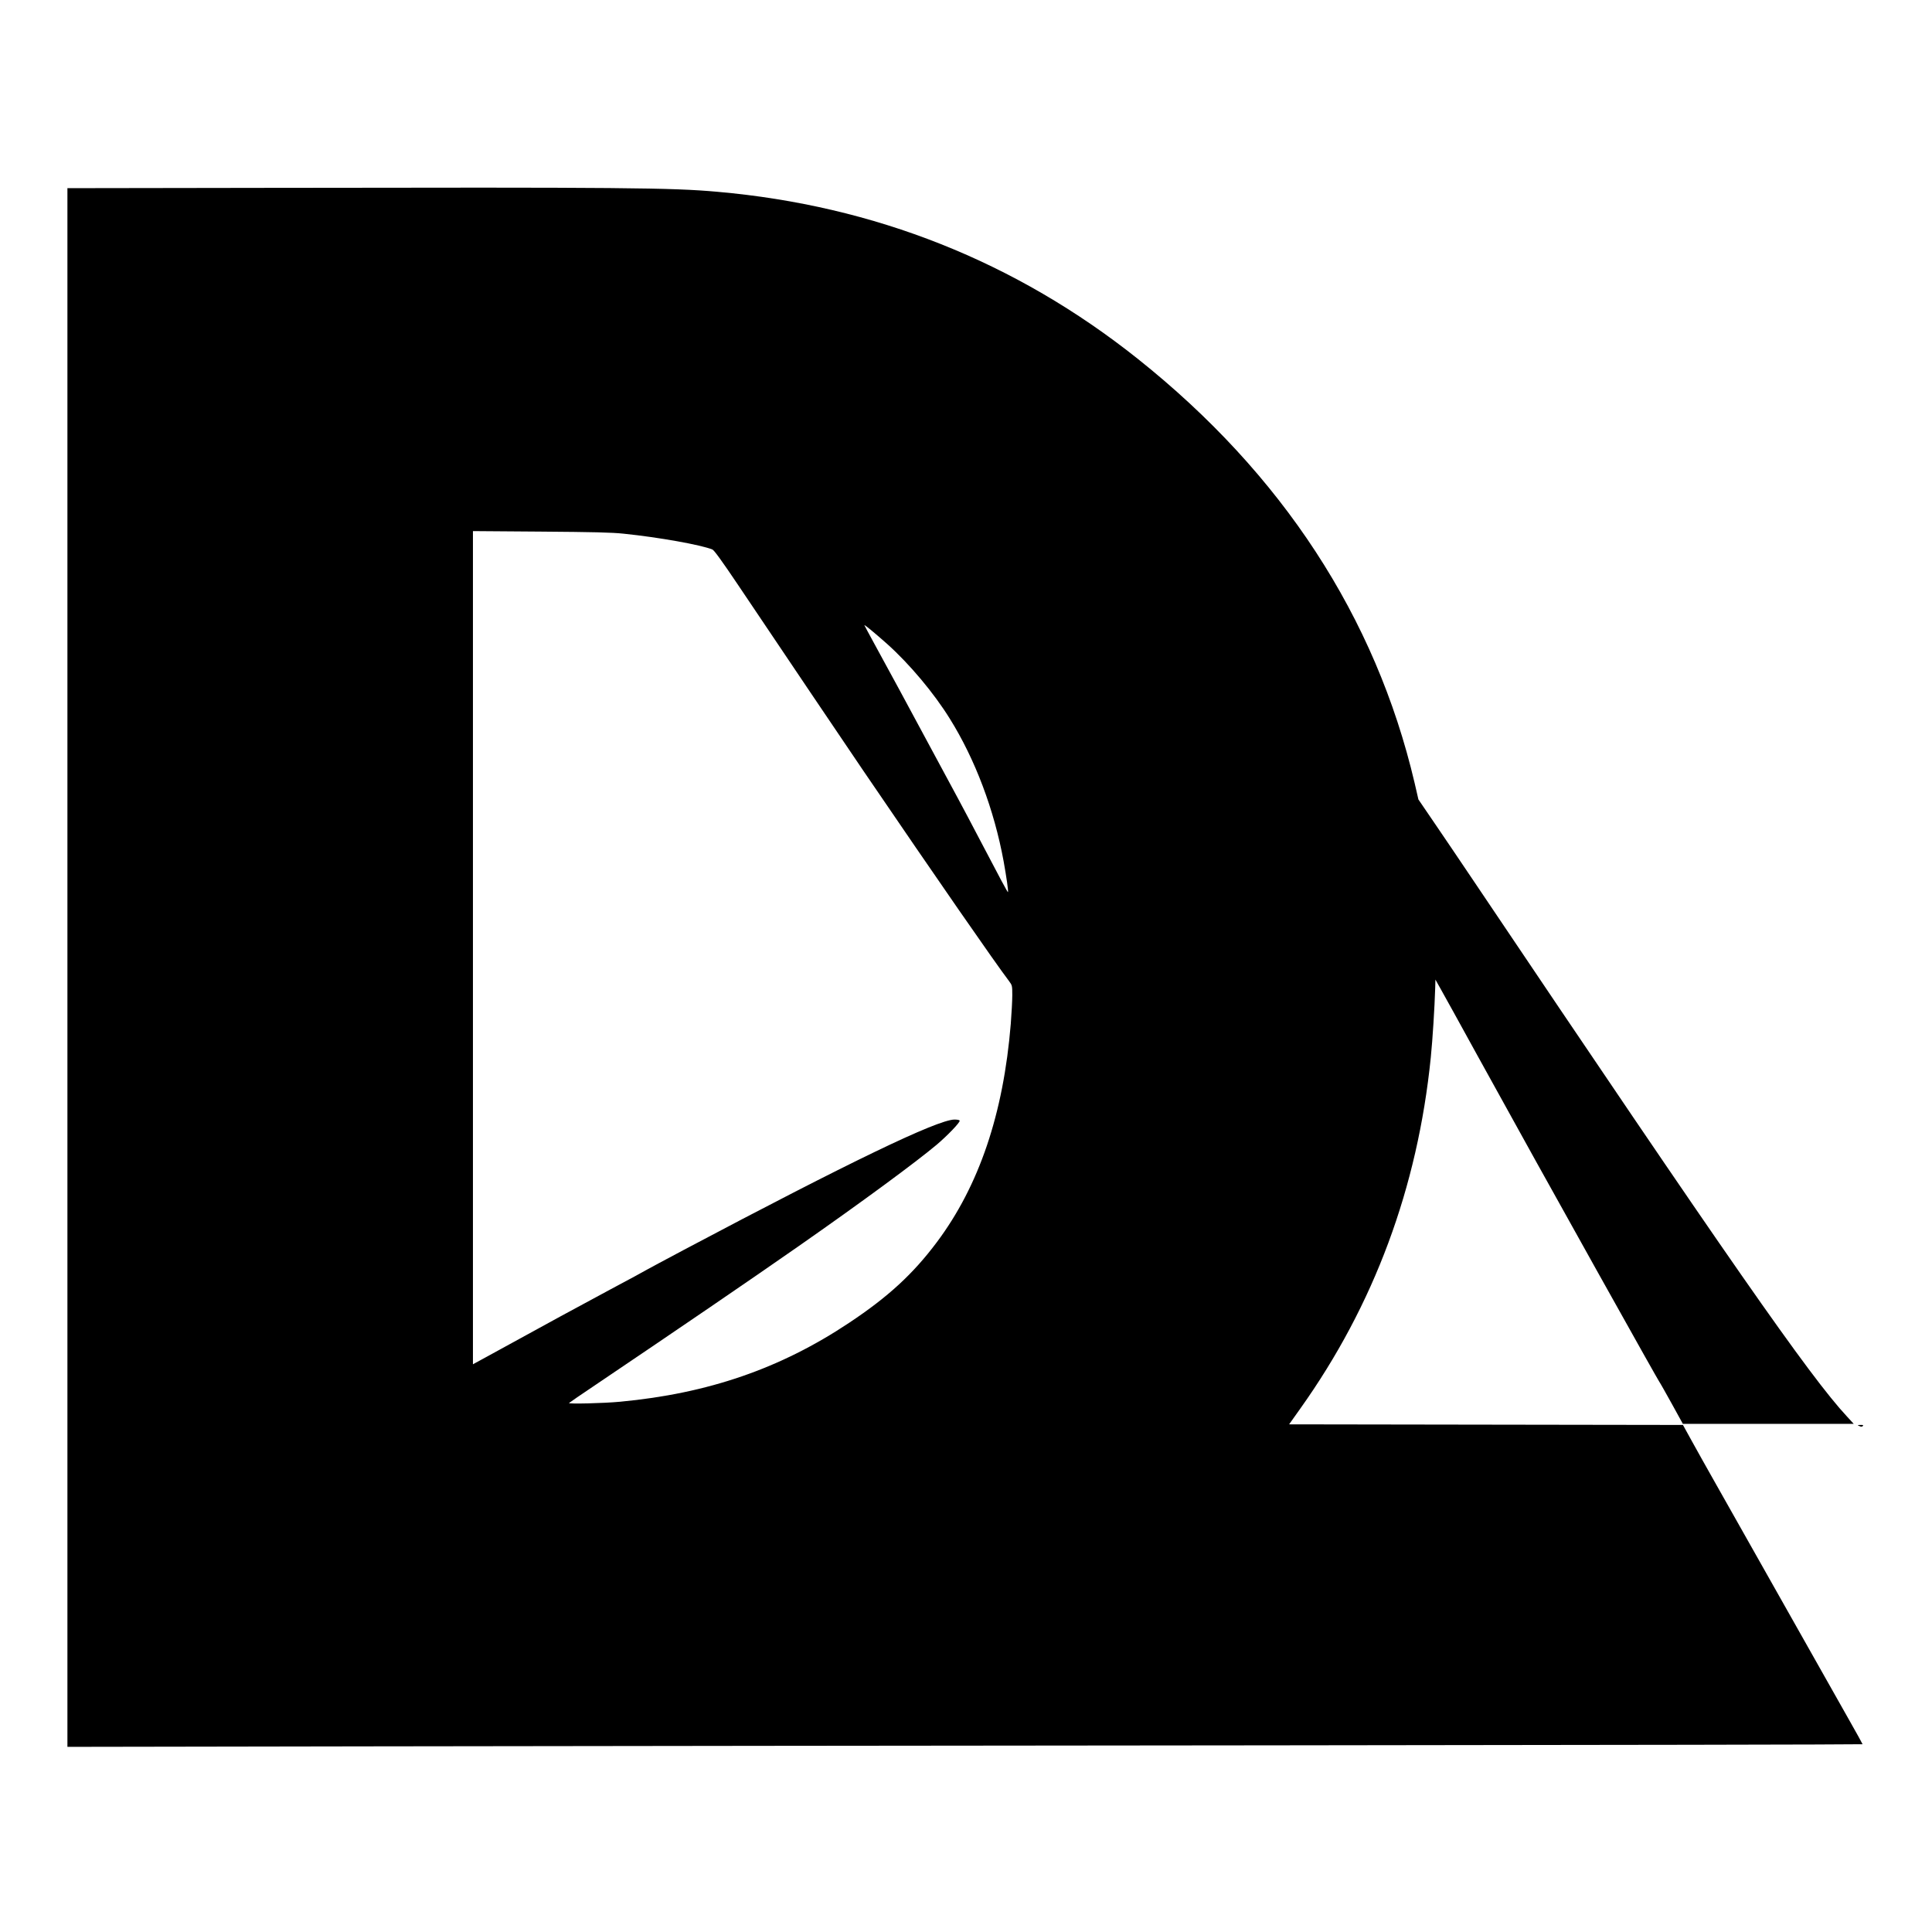
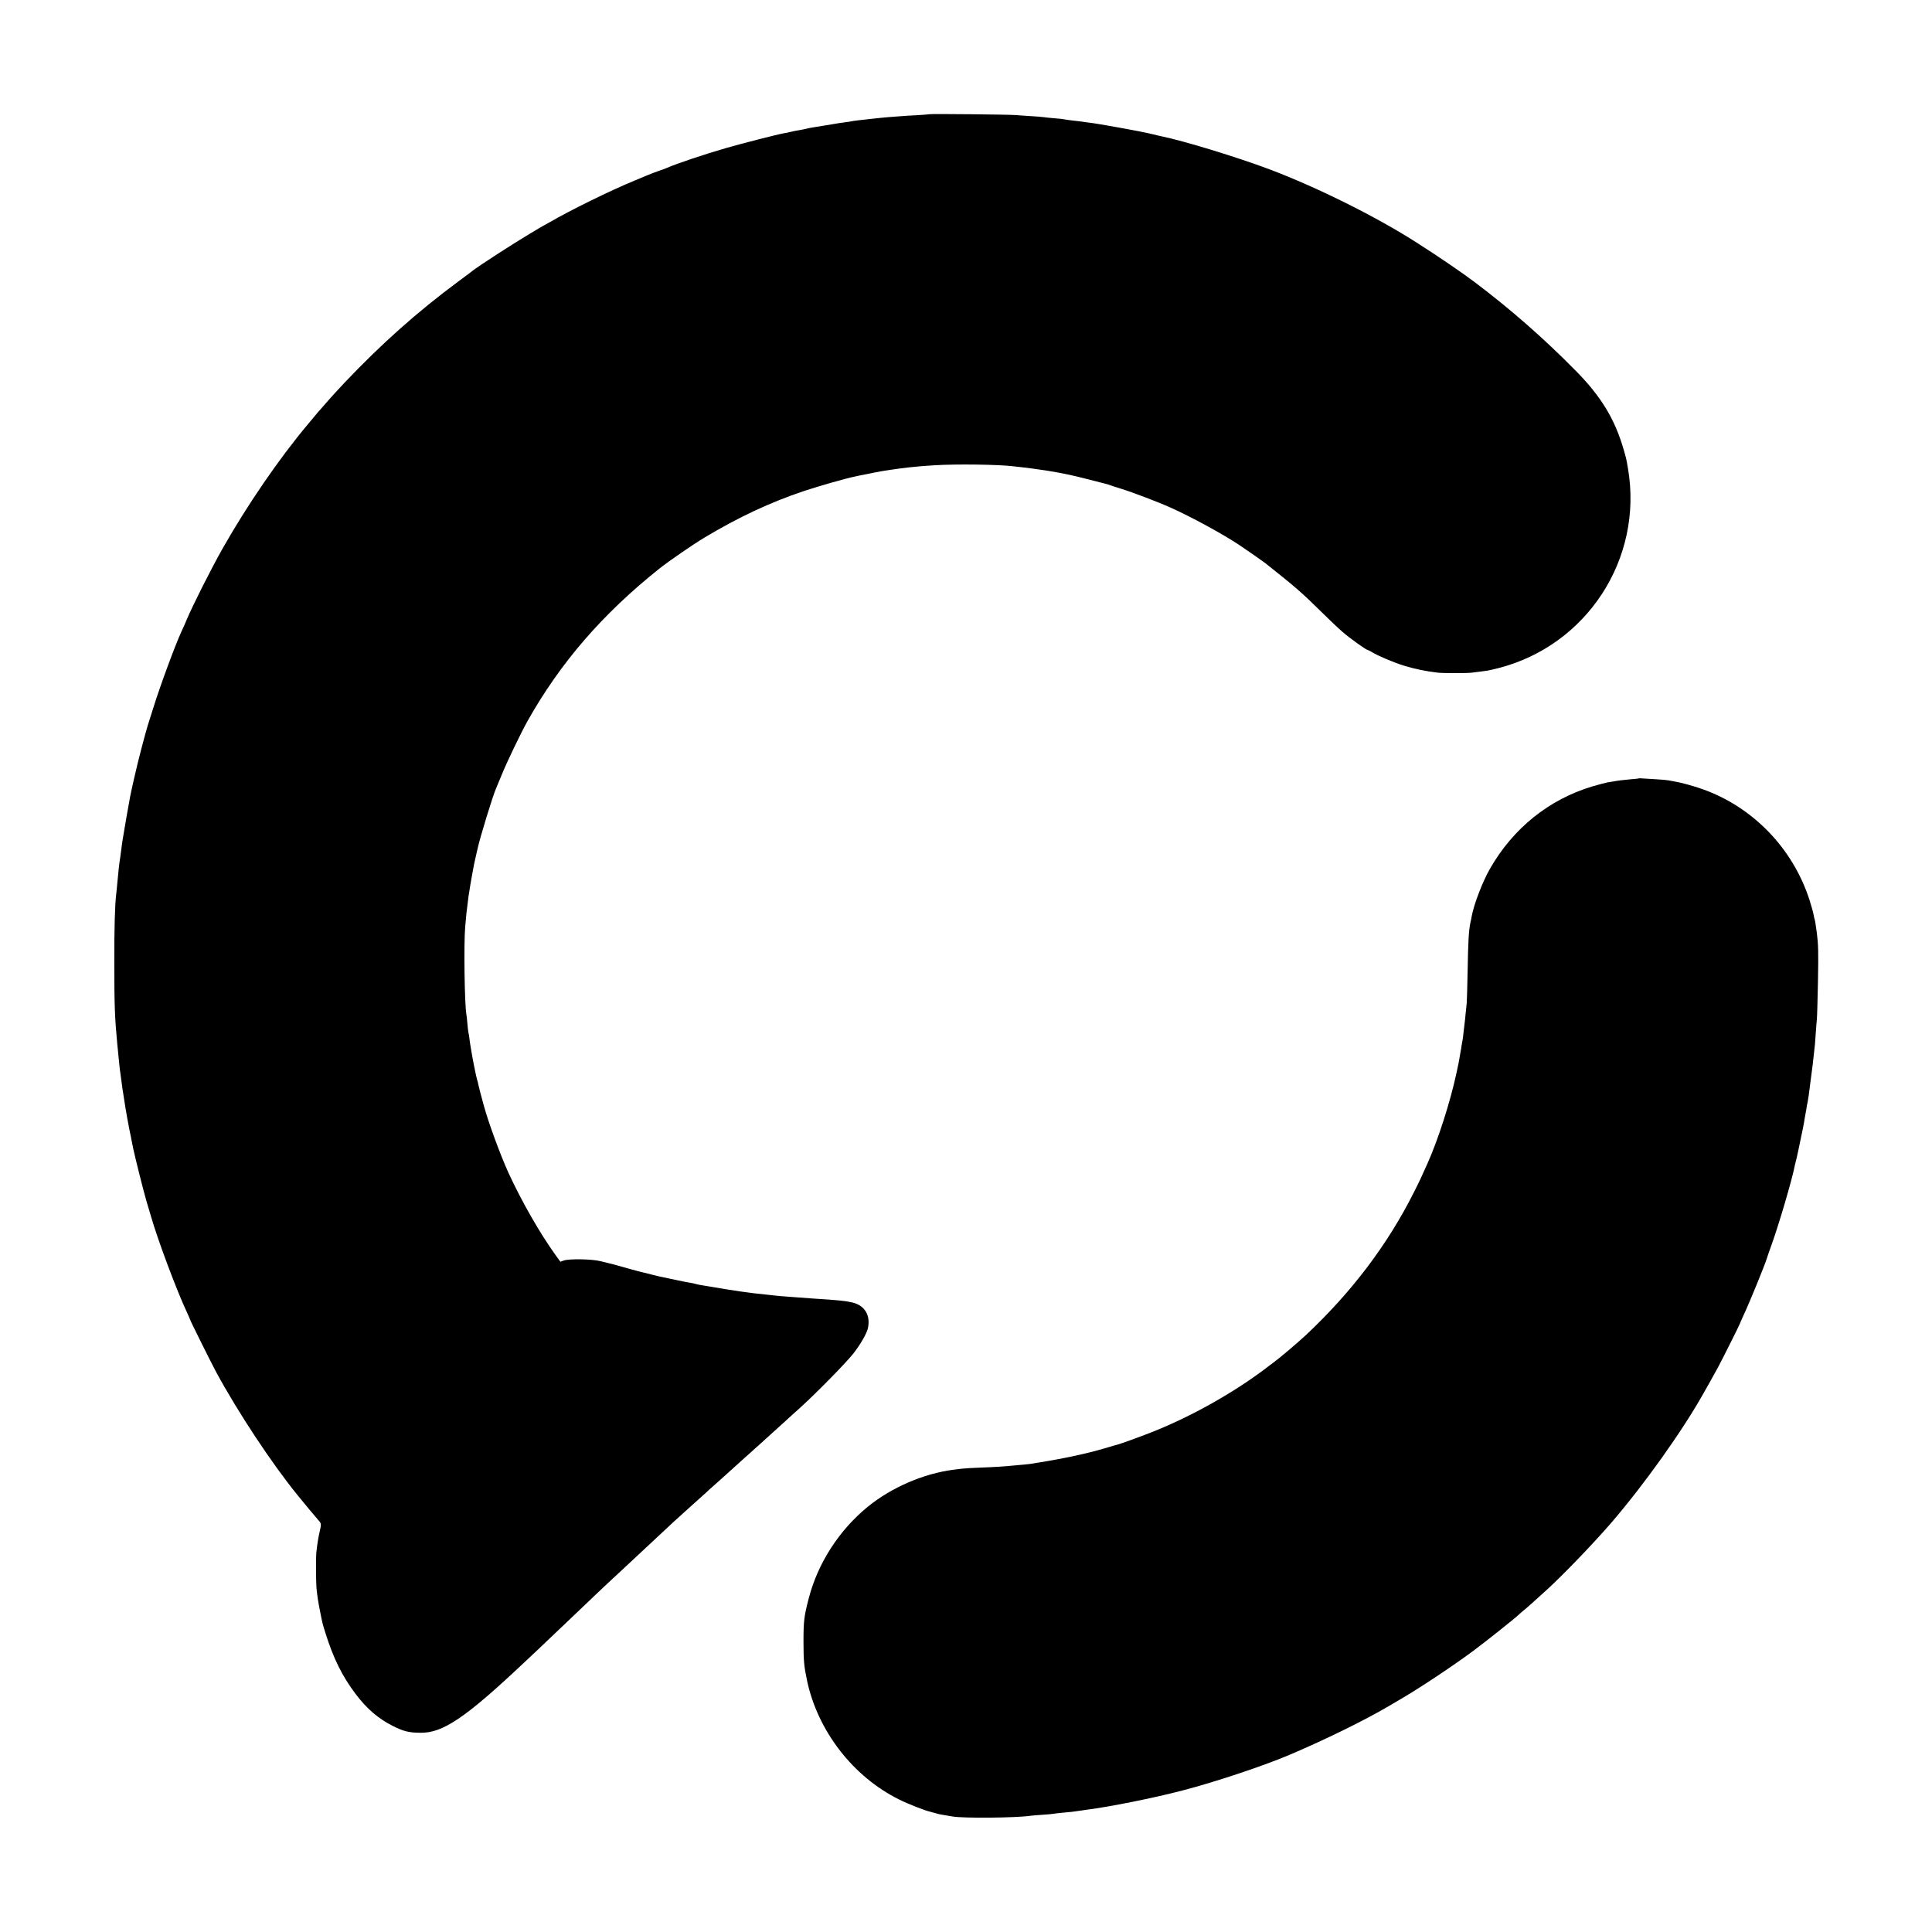
<svg xmlns="http://www.w3.org/2000/svg" version="1.0" width="1920pt" height="1920pt" viewBox="0 0 1920 1920" preserveAspectRatio="xMidYMid meet">
  <g transform="translate(0,1920) scale(0.1,-0.1)" fill="#000000" stroke="none">
-     <path d="M2638 17333 l-1968 -3 0 -7745 0 -7745 3048 5 c1676 3 5690 7 8920 10 3229 3 5872 8 5872 11 0 3 -60 112 -134 242 -314 555 -799 1414 -1345 2382 -67 118 -163 290 -214 382 l-92 167 -1957 3 -1957 3 113 159 c731 1027 1164 2192 1295 3487 18 178 38 495 44 694 l2 80 56 -100 c31 -55 193 -347 359 -650 474 -859 662 -1197 1202 -2165 421 -754 591 -1055 607 -1080 10 -14 66 -114 126 -222 l109 -198 849 0 849 0 -67 73 c-369 396 -1185 1568 -3730 5352 -126 187 -296 439 -379 560 l-150 220 -38 165 c-387 1648 -1316 3071 -2751 4214 -1212 965 -2613 1522 -4177 1660 -460 41 -908 45 -4492 39z m3562 -3437 c350 -36 767 -111 880 -157 17 -7 96 -116 248 -342 410 -611 1111 -1650 1252 -1857 745 -1094 1304 -1900 1447 -2089 32 -43 33 -46 33 -142 0 -53 -7 -181 -15 -284 -73 -894 -315 -1609 -735 -2170 -236 -315 -482 -542 -870 -800 -682 -455 -1402 -703 -2275 -785 -166 -16 -522 -24 -510 -13 6 6 123 86 260 178 836 564 1519 1030 2025 1383 627 438 1162 832 1370 1007 106 90 233 222 227 238 -2 7 -23 11 -53 11 -175 -5 -1040 -422 -2684 -1293 -190 -101 -358 -191 -375 -201 -16 -10 -176 -97 -355 -192 -179 -96 -404 -218 -500 -270 -301 -164 -620 -339 -747 -409 l-123 -67 0 4140 0 4140 673 -5 c522 -4 707 -8 827 -21z m2617 -1096 c221 -198 464 -487 622 -742 251 -402 441 -905 535 -1418 28 -155 49 -300 43 -306 -3 -4 -80 139 -285 531 -63 121 -161 306 -217 410 -57 105 -168 312 -248 460 -228 424 -465 863 -576 1064 -55 101 -101 186 -101 188 0 8 103 -77 227 -187z" />
-     <path d="M18478 5028 c17 -8 26 -8 34 0 9 9 4 12 -22 11 -33 0 -34 -1 -12 -11z" />
+     <path d="M9238 18065 c-1 -1 -59 -6 -128 -10 -69 -3 -141 -8 -160 -10 -19 -2 -73 -6 -120 -9 -47 -4 -119 -11 -160 -16 -41 -5 -102 -12 -135 -15 -33 -4 -67 -8 -75 -11 -8 -2 -35 -6 -60 -9 -52 -7 -62 -8 -190 -30 -52 -9 -111 -18 -130 -21 -19 -3 -51 -9 -70 -14 -19 -5 -53 -11 -75 -15 -22 -3 -56 -10 -75 -15 -19 -5 -52 -12 -73 -15 -55 -9 -410 -100 -567 -145 -216 -62 -498 -157 -589 -197 -18 -8 -39 -16 -45 -18 -6 -1 -24 -7 -41 -14 -16 -6 -43 -16 -60 -22 -16 -6 -43 -17 -60 -24 -16 -7 -68 -29 -115 -48 -241 -99 -648 -299 -850 -417 -25 -14 -52 -29 -60 -33 -8 -5 -24 -13 -35 -20 -11 -7 -56 -34 -100 -60 -168 -100 -508 -320 -570 -369 -5 -5 -68 -52 -140 -105 -409 -303 -763 -619 -1130 -1005 -60 -64 -130 -140 -155 -169 -25 -29 -56 -64 -70 -80 -14 -15 -32 -35 -40 -45 -9 -11 -54 -64 -100 -120 -285 -339 -605 -806 -850 -1239 -109 -193 -296 -563 -354 -702 -14 -35 -37 -87 -51 -115 -64 -139 -213 -542 -280 -758 -20 -63 -45 -143 -56 -177 -30 -99 -97 -354 -135 -523 -44 -196 -37 -162 -78 -395 -37 -216 -42 -244 -51 -320 -3 -27 -8 -61 -10 -75 -9 -53 -20 -147 -30 -265 -3 -38 -8 -83 -10 -100 -13 -104 -20 -341 -19 -690 0 -419 5 -540 29 -795 19 -194 27 -275 31 -293 2 -12 6 -42 9 -67 10 -77 15 -114 20 -140 2 -14 7 -43 10 -65 8 -53 13 -84 31 -185 22 -119 23 -122 30 -155 4 -16 8 -39 10 -50 2 -11 5 -27 7 -35 2 -8 7 -33 11 -55 14 -69 103 -426 131 -520 15 -49 35 -119 46 -155 68 -236 255 -735 355 -948 19 -41 34 -76 34 -78 0 -8 210 -430 258 -519 216 -399 552 -907 806 -1220 77 -95 181 -220 208 -250 32 -34 33 -39 14 -120 -13 -55 -23 -120 -32 -200 -5 -44 -4 -303 1 -355 8 -80 16 -133 36 -235 26 -131 24 -120 54 -216 77 -247 167 -429 298 -602 112 -149 228 -248 374 -321 107 -53 157 -65 273 -66 220 -3 445 149 1010 680 137 128 142 133 370 350 143 136 212 201 419 399 25 23 73 68 106 99 33 30 116 108 185 172 69 64 137 128 151 141 49 45 252 234 268 250 9 8 81 73 160 145 80 71 154 138 166 149 11 11 45 42 75 68 30 27 73 65 95 85 98 88 231 209 380 342 140 126 198 179 265 240 9 8 65 60 126 114 165 150 451 442 524 534 71 91 133 198 145 251 28 128 -30 226 -150 256 -71 17 -136 24 -390 40 -49 3 -117 8 -150 11 -33 2 -87 6 -120 9 -33 2 -80 6 -105 9 -25 3 -70 8 -100 11 -88 9 -142 15 -180 21 -19 2 -53 7 -75 10 -33 4 -251 39 -304 49 -9 1 -36 6 -61 10 -25 3 -58 10 -75 15 -16 5 -47 11 -67 14 -21 3 -81 15 -135 27 -54 12 -109 23 -123 26 -14 2 -61 13 -105 24 -44 12 -89 23 -100 25 -11 2 -67 17 -125 33 -151 43 -193 54 -209 57 -8 2 -47 11 -85 21 -84 21 -311 25 -364 6 l-33 -12 -47 65 c-155 214 -341 540 -470 821 -81 179 -198 497 -243 663 -7 25 -14 50 -15 55 -8 25 -35 133 -40 155 -2 14 -9 39 -14 55 -9 30 -45 210 -55 275 -3 19 -8 46 -10 60 -3 14 -7 45 -10 70 -3 25 -7 52 -10 60 -2 8 -7 48 -10 87 -3 40 -8 81 -10 91 -18 95 -27 700 -12 872 11 124 15 165 23 220 3 25 7 59 9 75 2 17 11 71 19 120 19 111 23 131 40 220 3 11 10 43 16 70 6 28 13 57 15 66 22 106 156 543 185 604 5 11 30 72 56 135 46 115 193 422 257 535 326 580 746 1065 1312 1516 89 71 335 240 445 306 341 204 650 349 989 463 154 51 416 126 506 144 17 4 41 9 55 12 34 7 65 13 93 18 12 2 33 7 47 10 53 12 239 40 340 51 117 12 139 14 255 21 208 14 649 8 785 -10 14 -2 54 -6 90 -10 36 -4 76 -9 90 -11 14 -2 45 -7 70 -10 25 -3 56 -8 70 -10 14 -3 41 -7 60 -10 101 -16 211 -39 350 -75 85 -22 166 -42 180 -46 14 -3 34 -9 45 -13 11 -5 67 -23 125 -41 102 -31 367 -132 482 -184 204 -91 522 -264 688 -375 99 -67 224 -154 255 -178 303 -240 360 -290 565 -492 69 -68 159 -154 201 -190 72 -63 237 -181 252 -181 4 0 24 -10 45 -23 53 -33 213 -101 310 -131 110 -34 226 -58 342 -71 53 -6 291 -6 335 0 17 2 52 6 80 10 27 4 61 8 75 10 14 2 63 13 110 25 880 225 1441 1087 1289 1982 -16 96 -17 100 -44 193 -89 305 -225 527 -478 783 -314 319 -646 610 -1003 879 -126 95 -343 243 -569 388 -401 258 -996 554 -1468 732 -327 123 -859 285 -1077 329 -14 3 -50 11 -80 19 -51 13 -244 51 -300 60 -14 2 -74 13 -135 24 -60 11 -130 22 -155 26 -25 3 -62 8 -83 11 -46 7 -67 10 -142 18 -33 4 -67 9 -75 11 -8 2 -51 7 -95 10 -44 4 -91 8 -105 11 -14 2 -70 7 -125 10 -55 3 -120 8 -145 10 -51 6 -856 14 -862 9z" />
+     <path d="M16288 11465 c-2 -2 -37 -6 -78 -9 -88 -8 -135 -14 -170 -21 -13 -2 -42 -7 -63 -10 -21 -4 -91 -22 -155 -41 -430 -130 -784 -415 -1014 -816 -74 -129 -161 -354 -183 -477 -2 -14 -7 -39 -11 -54 -18 -82 -24 -195 -29 -492 -3 -154 -7 -296 -9 -315 -2 -19 -7 -66 -11 -105 -3 -38 -8 -81 -10 -95 -2 -14 -6 -52 -10 -85 -3 -33 -8 -69 -10 -80 -2 -11 -7 -36 -10 -55 -2 -19 -6 -44 -9 -55 -2 -11 -7 -40 -11 -65 -8 -50 -8 -47 -30 -150 -60 -282 -184 -671 -290 -905 -60 -135 -83 -184 -131 -278 -263 -525 -619 -995 -1074 -1423 -91 -84 -264 -231 -330 -279 -30 -21 -57 -42 -60 -45 -3 -3 -33 -26 -67 -50 -322 -235 -724 -455 -1088 -597 -106 -42 -303 -113 -325 -118 -8 -2 -69 -19 -135 -39 -175 -52 -405 -101 -655 -141 -19 -3 -46 -7 -60 -10 -14 -3 -52 -7 -85 -10 -33 -3 -78 -7 -100 -9 -85 -9 -195 -16 -335 -21 -80 -3 -163 -8 -185 -11 -22 -2 -58 -7 -80 -10 -296 -38 -615 -176 -850 -367 -285 -232 -498 -562 -588 -912 -46 -177 -52 -225 -52 -425 0 -192 5 -247 35 -390 106 -502 457 -956 915 -1183 92 -46 256 -110 310 -122 17 -4 41 -11 55 -15 14 -5 43 -12 65 -15 22 -4 67 -11 100 -17 102 -19 639 -14 775 7 14 2 68 7 120 10 52 3 102 8 110 10 8 2 47 6 85 10 75 6 135 13 175 20 14 2 45 7 70 10 233 30 663 116 950 191 335 87 816 248 1078 360 360 154 737 340 972 478 36 21 79 46 95 56 183 104 539 340 745 493 130 97 412 321 455 362 11 11 35 32 54 47 28 22 79 68 220 196 161 146 467 464 643 668 329 382 710 917 918 1289 12 22 42 74 65 115 23 41 57 102 75 135 39 72 220 433 220 439 0 2 15 37 34 78 63 134 214 504 236 576 4 15 24 72 44 127 72 198 205 650 231 785 2 12 7 29 9 38 3 9 15 60 26 112 46 216 59 284 65 327 2 12 6 34 9 50 4 15 8 42 10 60 3 18 7 40 10 50 2 10 7 41 11 68 3 28 12 97 20 155 8 58 16 128 20 155 3 28 8 68 10 90 10 82 15 132 20 220 4 50 8 113 11 140 3 28 7 201 11 385 5 280 3 356 -11 464 -9 71 -19 133 -21 137 -3 3 -7 24 -11 45 -3 22 -22 89 -41 149 -165 514 -564 927 -1068 1104 -88 31 -212 65 -275 75 -19 3 -46 8 -60 11 -14 3 -70 8 -125 11 -55 3 -115 7 -132 8 -18 2 -34 2 -35 1z" />
  </g>
</svg>
